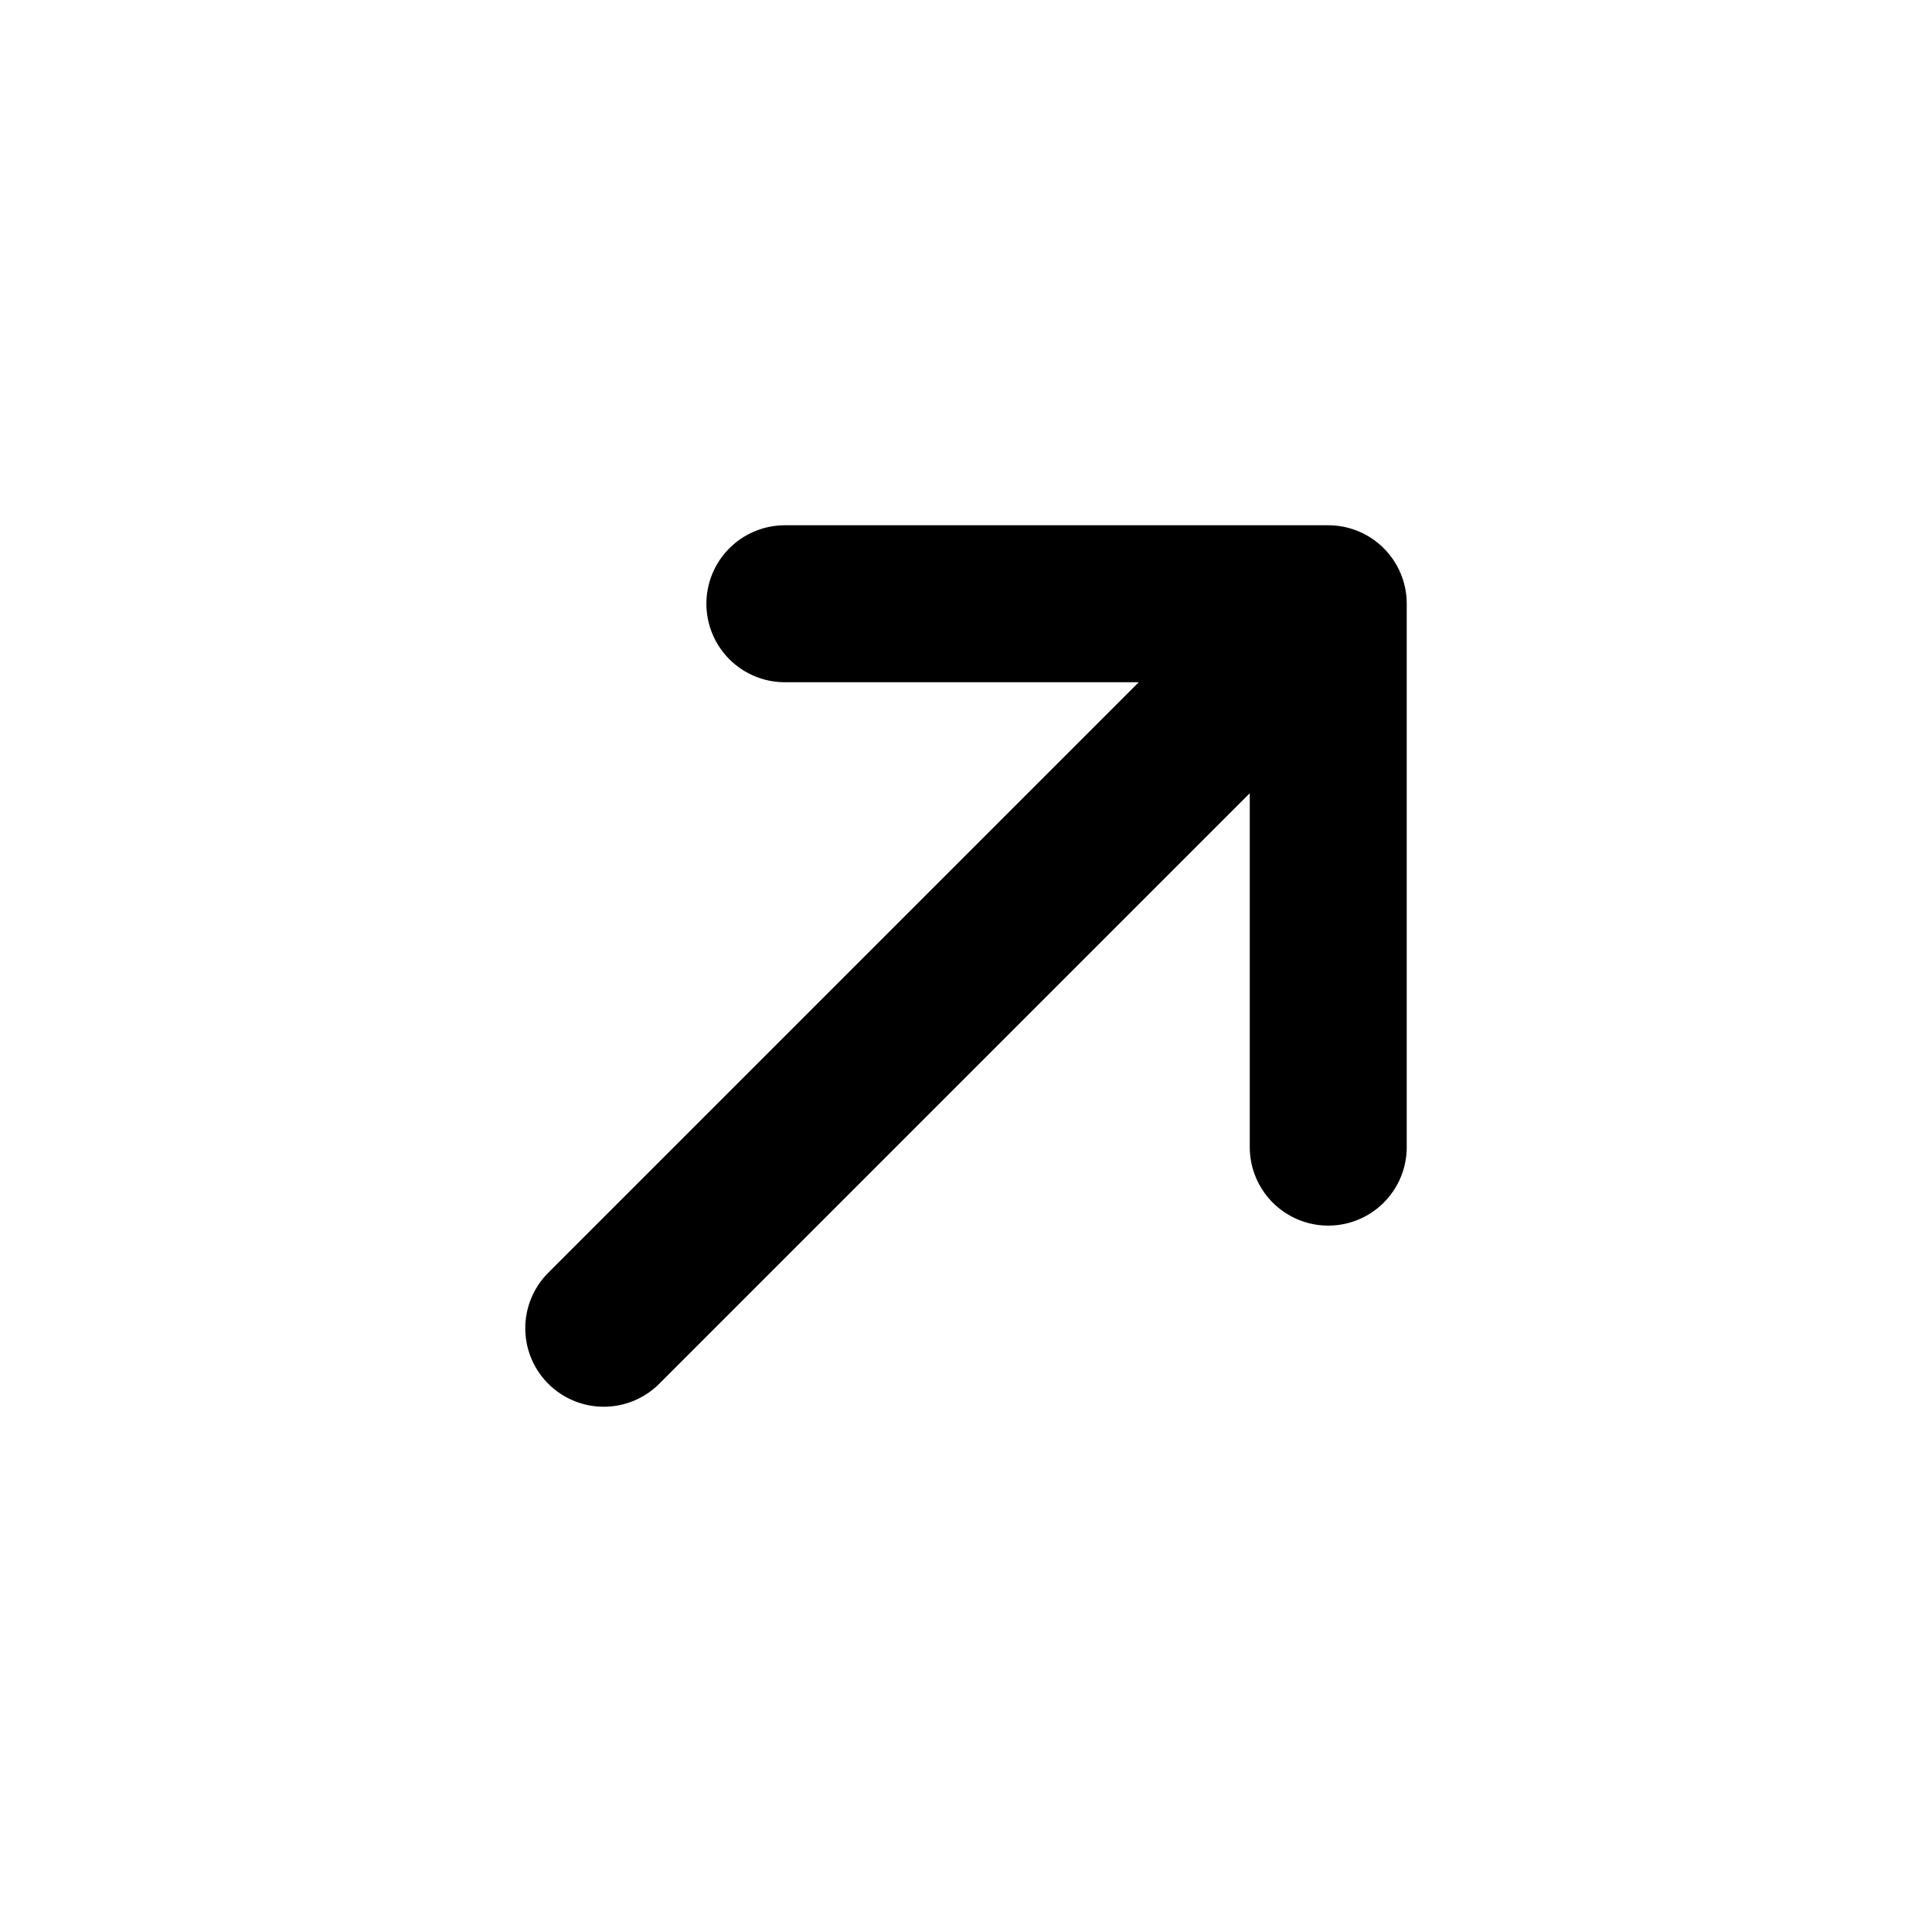
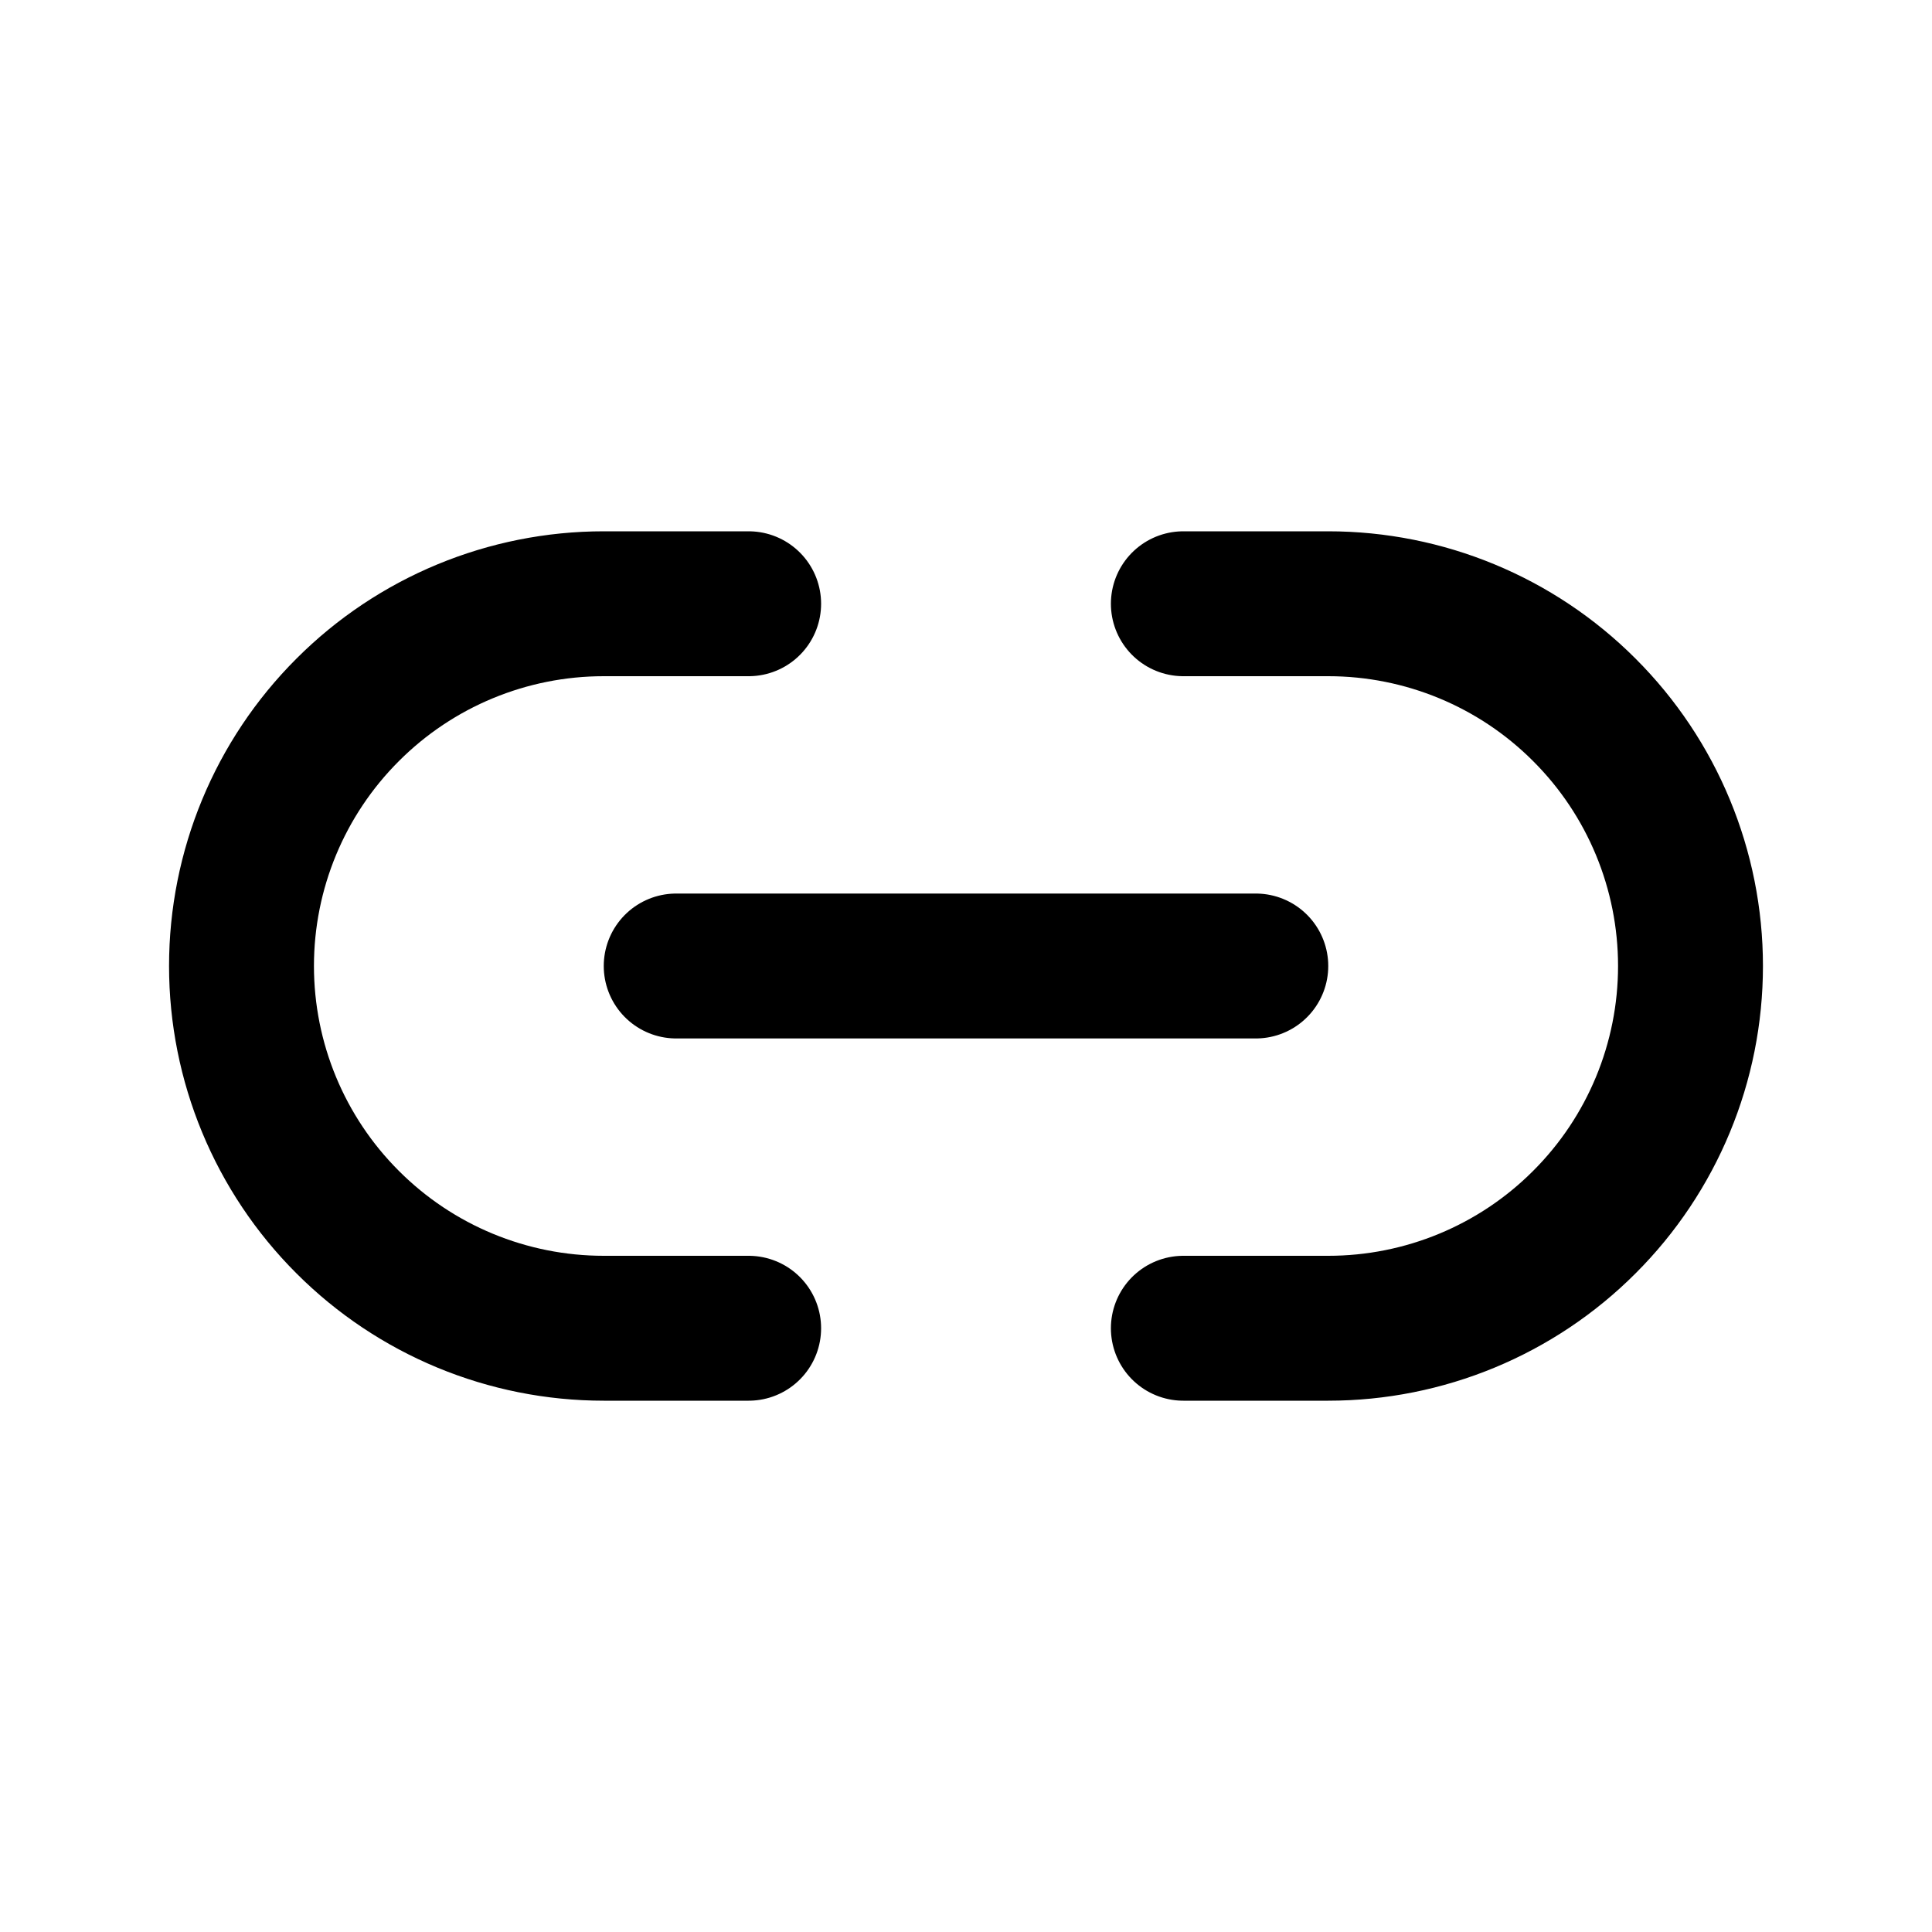
<svg xmlns="http://www.w3.org/2000/svg" width="16" height="16" viewBox="0 0 16 16" fill="none">
-   <path d="M5 11L11 5M11 5H6.5M11 5V9.5" stroke="currentColor" stroke-width="1.3" stroke-linecap="round" stroke-linejoin="round" />
+   <path d="M6.2 11H5C4.204 11 3.441 10.684 2.879 10.121C2.316 9.559 2 8.796 2 8C2 7.204 2.316 6.441 2.879 5.879C3.441 5.316 4.204 5 5 5H6.2" stroke="currentColor" stroke-width="1.2" stroke-linecap="round" stroke-linejoin="round" />
+   <path d="M9.8 5H11C11.796 5 12.559 5.316 13.121 5.879C13.684 6.441 14 7.204 14 8C14 8.796 13.684 9.559 13.121 10.121C12.559 10.684 11.796 11 11 11H9.8" stroke="currentColor" stroke-width="1.2" stroke-linecap="round" stroke-linejoin="round" />
+   <path d="M5.6 8H10.4" stroke="currentColor" stroke-width="1.2" stroke-linecap="round" stroke-linejoin="round" />
</svg>
